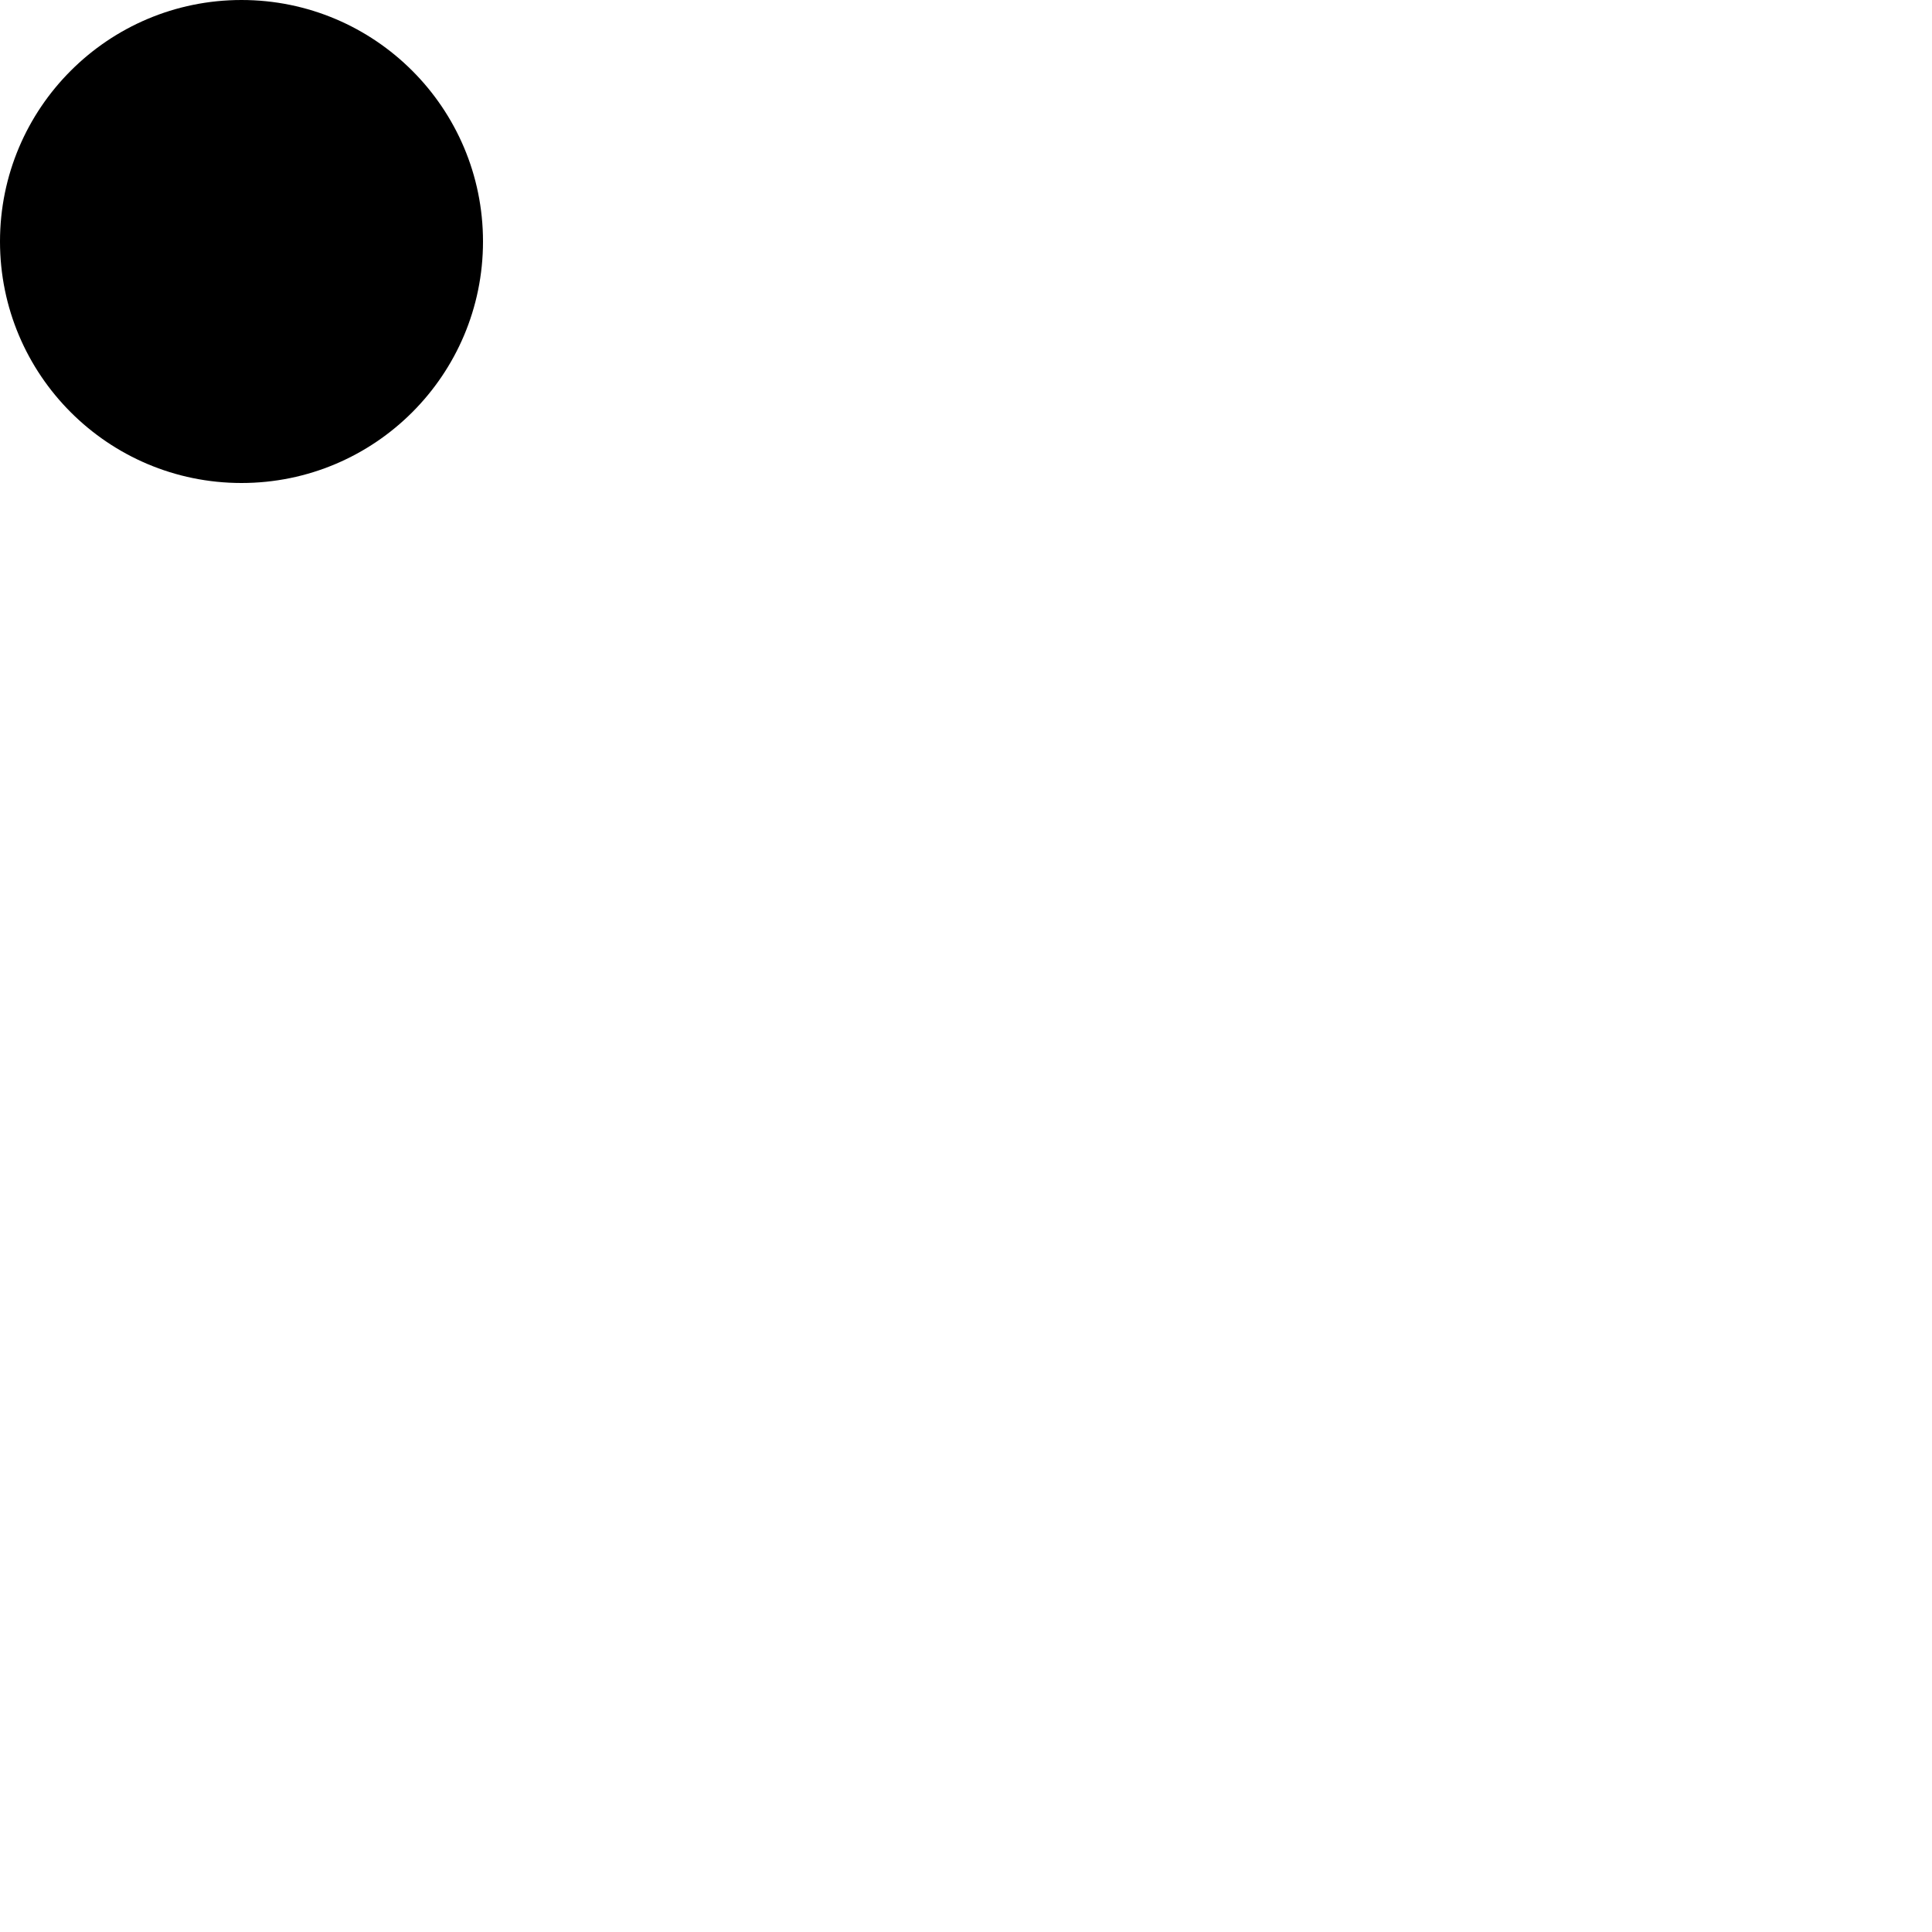
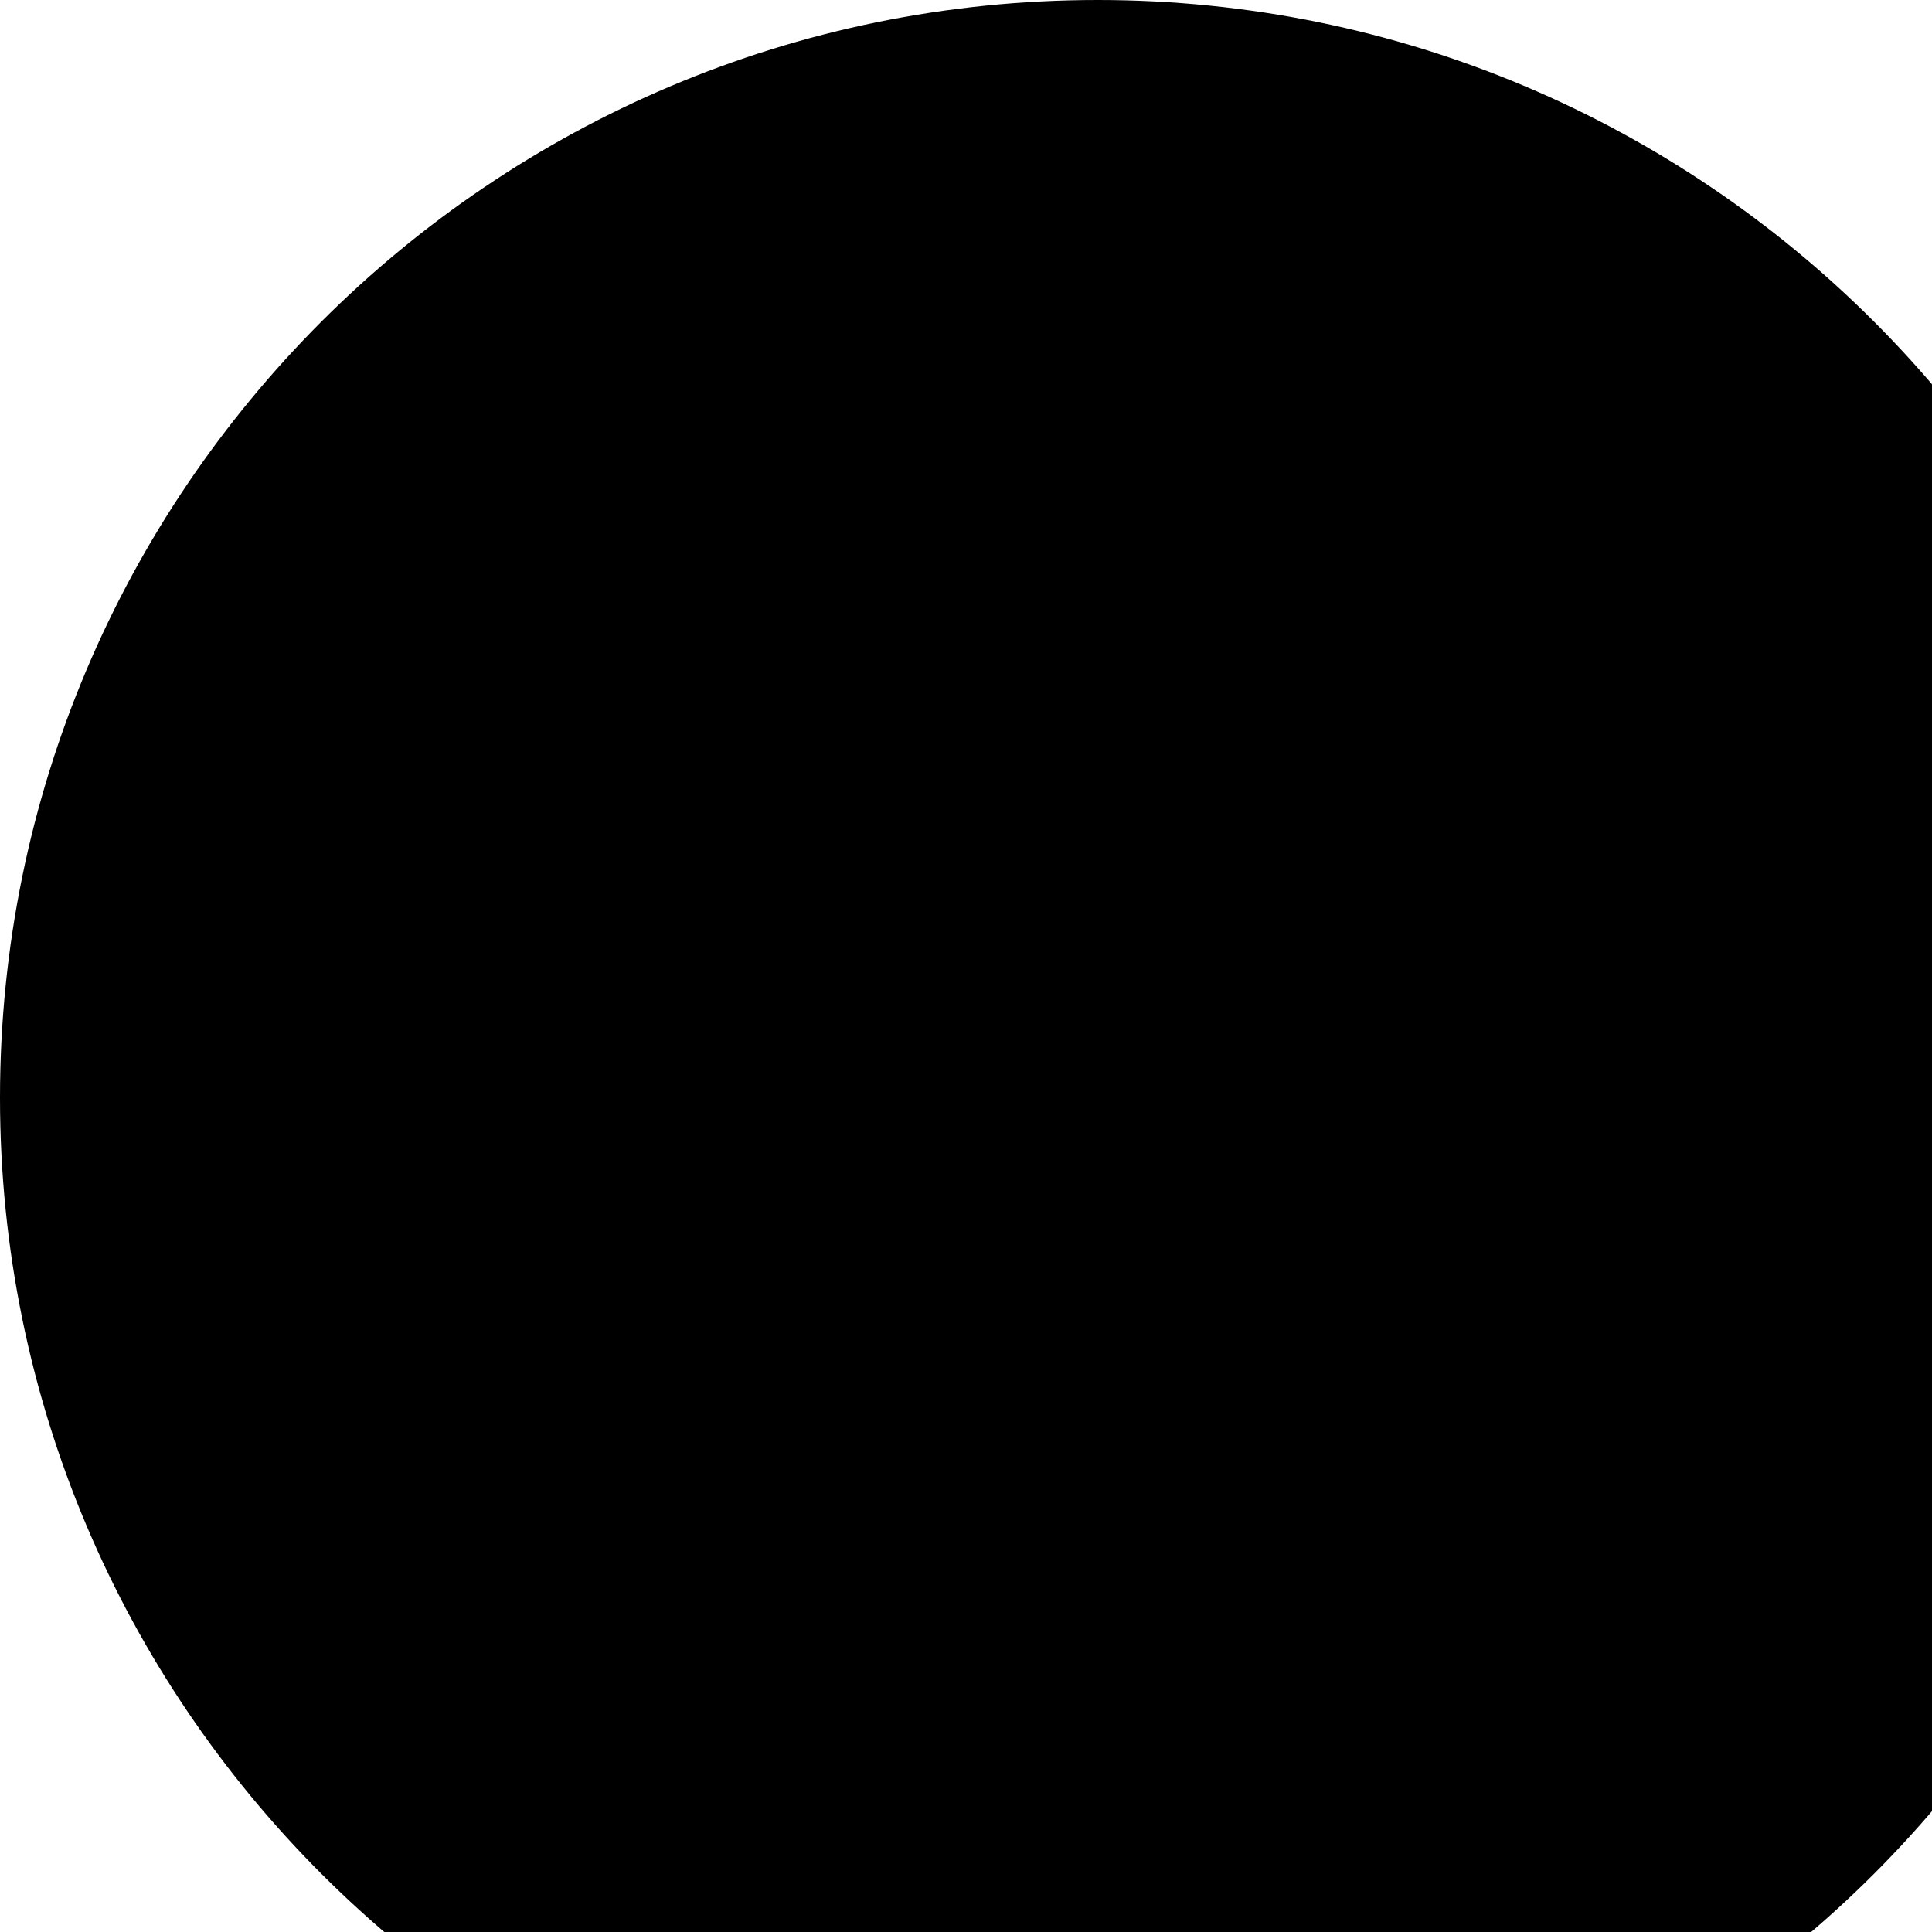
<svg xmlns="http://www.w3.org/2000/svg" id="Capa_1" x="0px" y="0px" style="enable-background:new 0 0 88 88" version="1.1" viewBox="0 0 88 88" xml:space="preserve">
-   <path d="M11,0C4.926,0,0,4.926,0,11s4.926,11,11,11s11-4.926,11-11S17.074,0,11,0z" style="fill:#000" />
+   <circle cx="50" cy="50" r="50" />
</svg>
